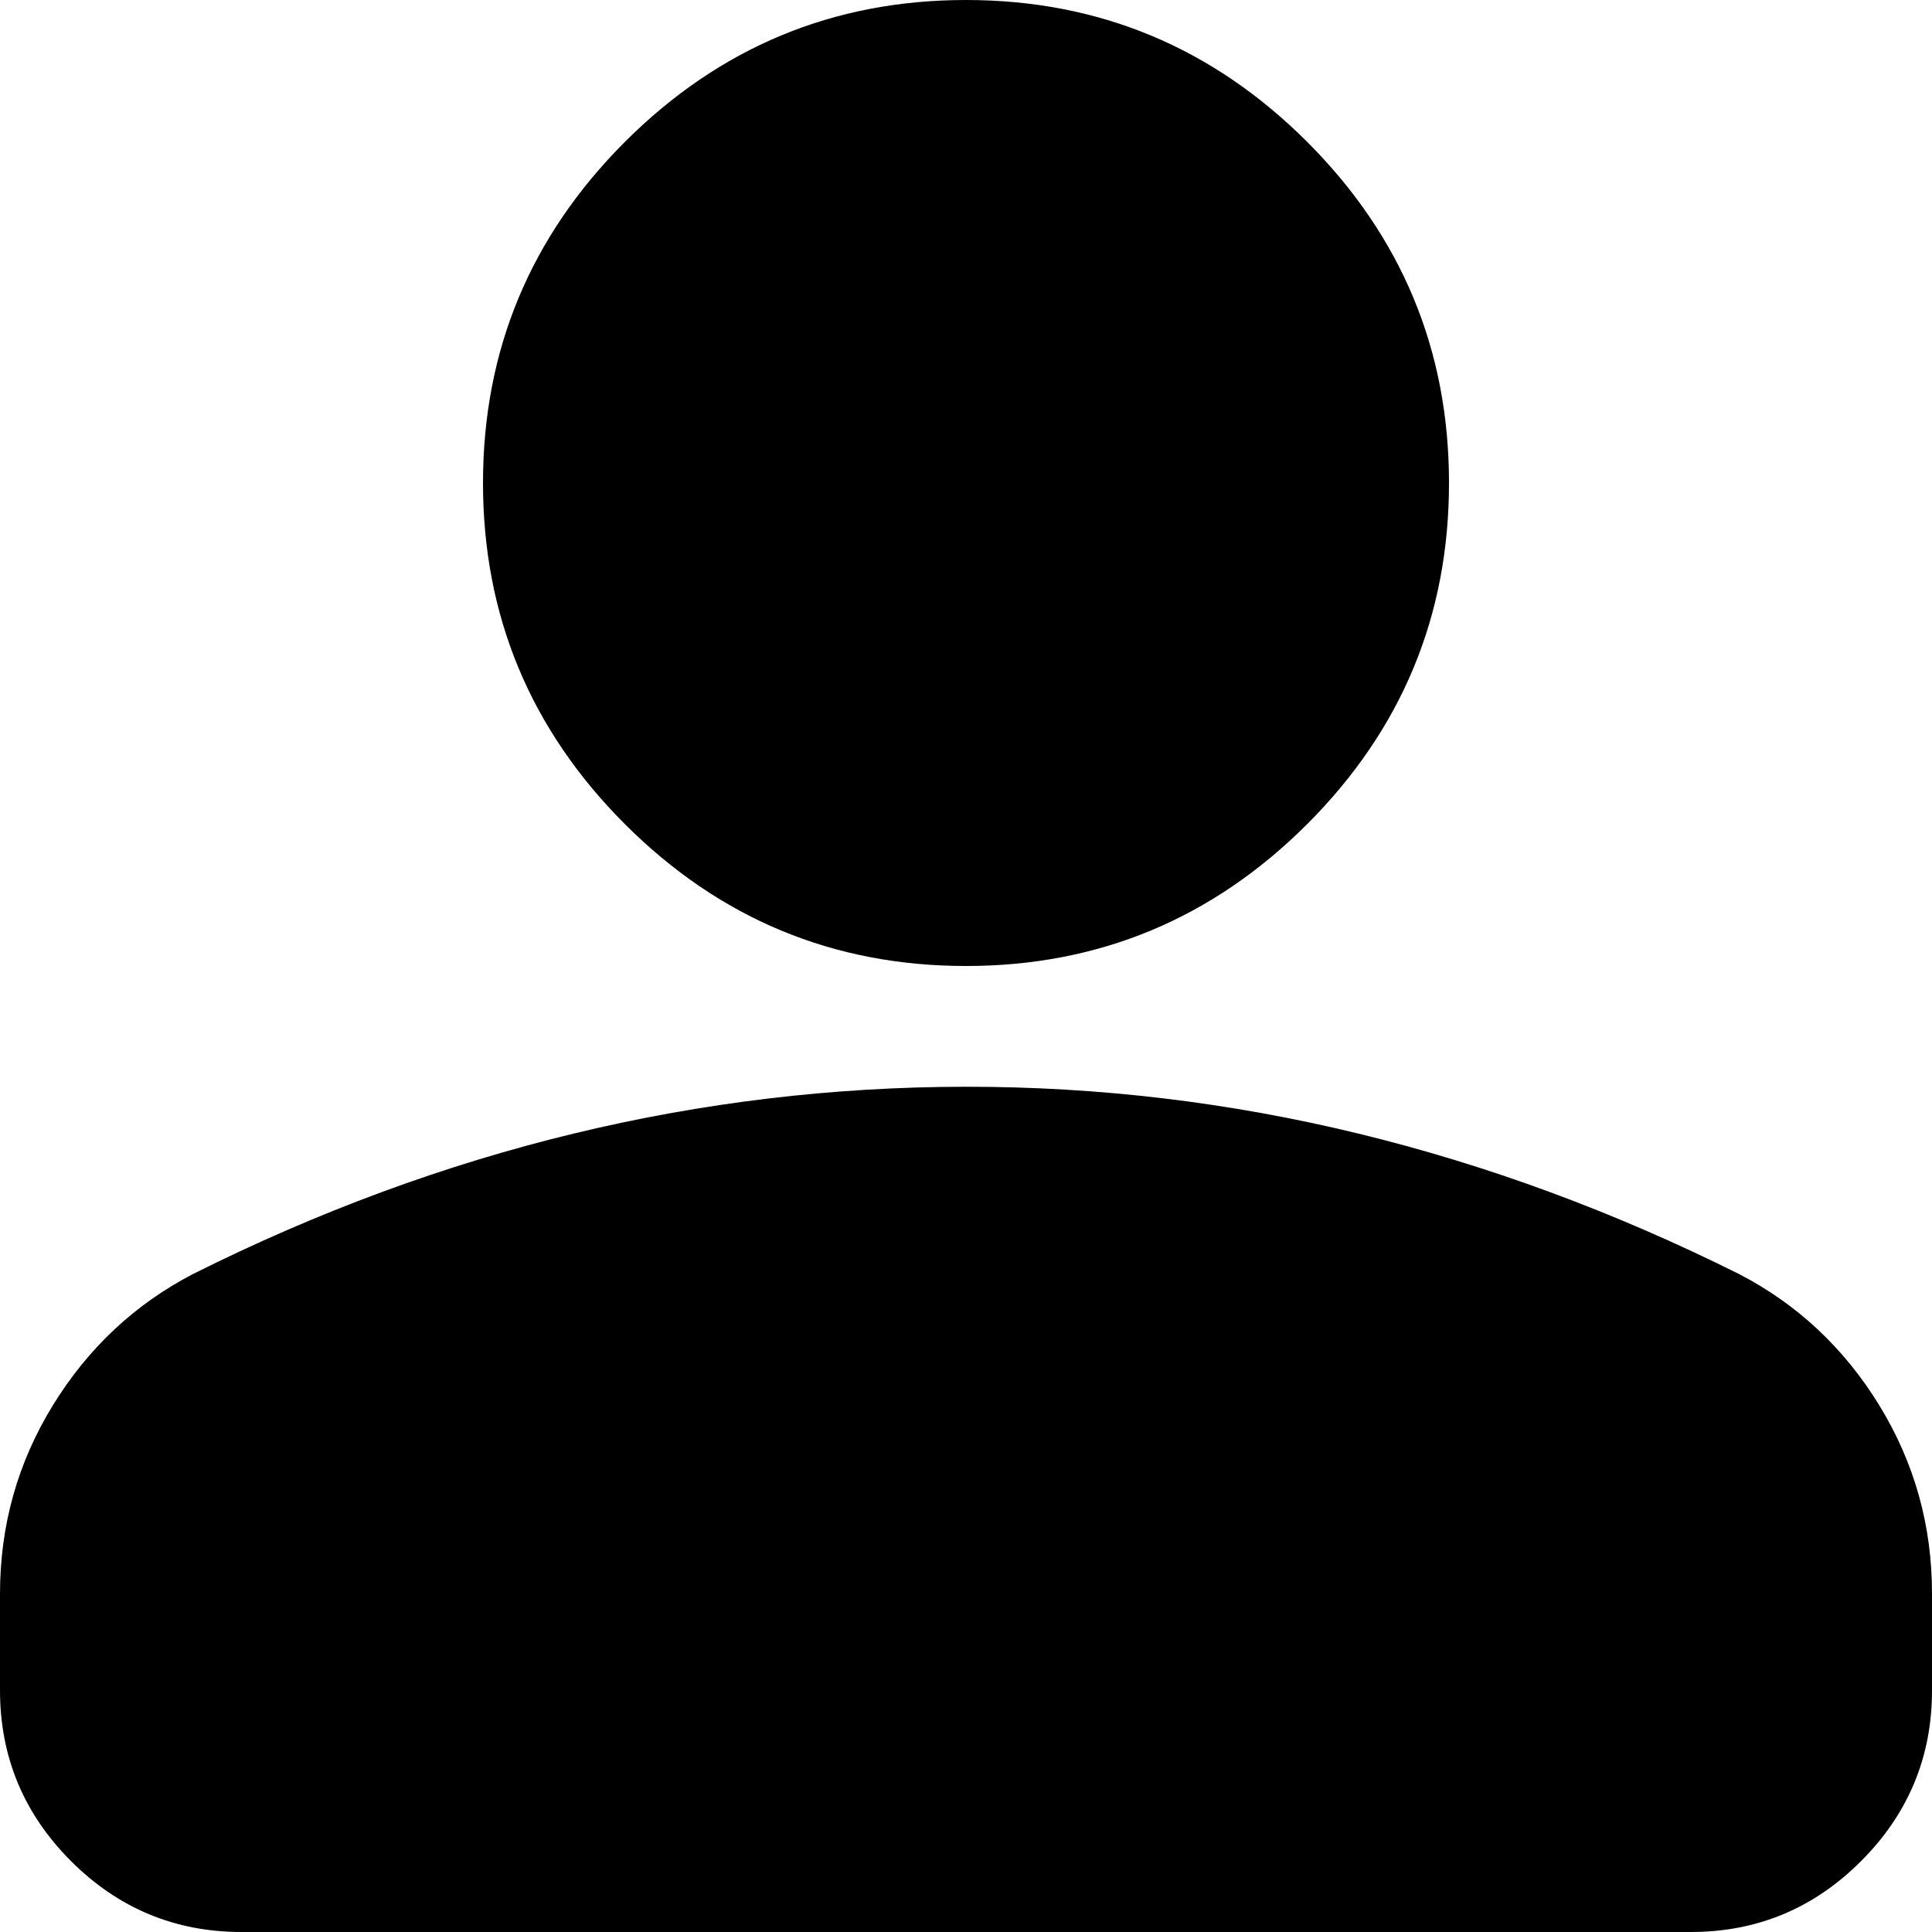
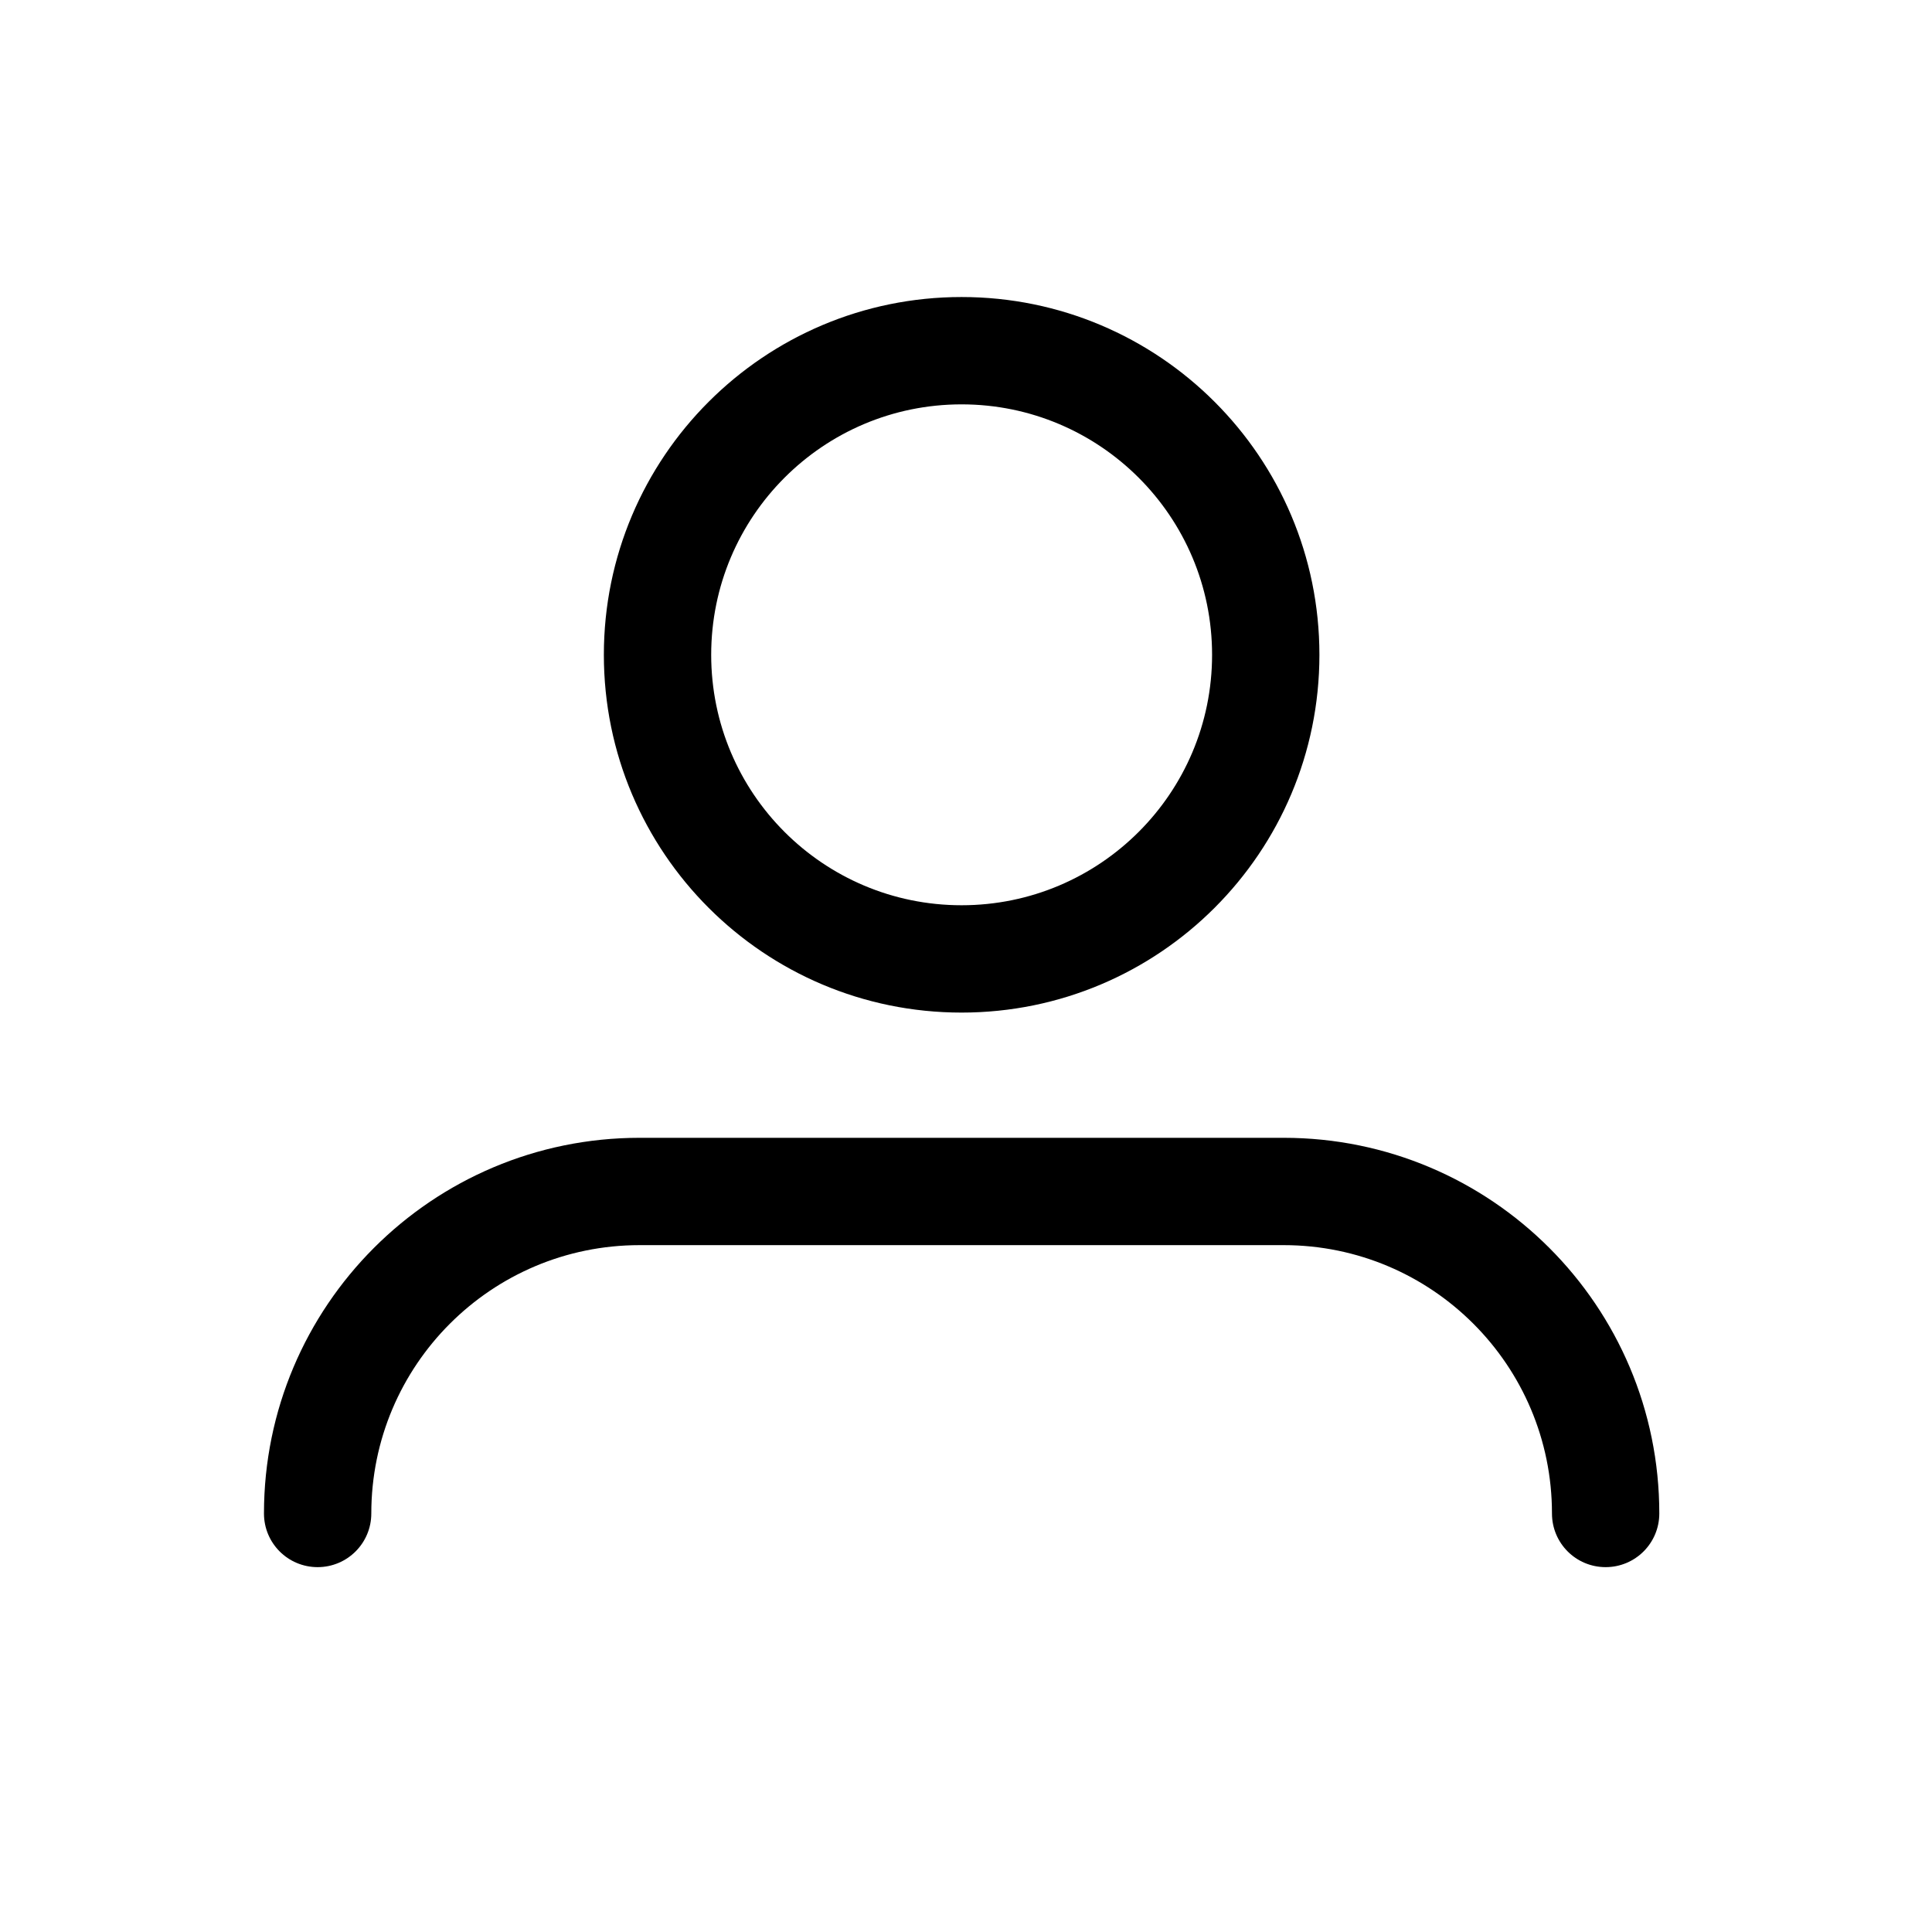
- <svg xmlns="http://www.w3.org/2000/svg" width="24" height="24" viewBox="0 0 24 24" fill="currentColor">
-   <path d="M12 12C10.35 12 8.938 11.412 7.763 10.238C6.588 9.062 6 7.65 6 6C6 4.35 6.588 2.938 7.763 1.762C8.938 0.588 10.35 0 12 0C13.65 0 15.062 0.588 16.238 1.762C17.413 2.938 18 4.35 18 6C18 7.65 17.413 9.062 16.238 10.238C15.062 11.412 13.65 12 12 12ZM0 21V19.8C0 18.95 0.219 18.169 0.657 17.457C1.095 16.745 1.676 16.201 2.4 15.825C3.95 15.05 5.525 14.469 7.125 14.082C8.725 13.695 10.35 13.501 12 13.5C13.65 13.499 15.275 13.693 16.875 14.082C18.475 14.471 20.05 15.052 21.6 15.825C22.325 16.2 22.907 16.744 23.345 17.457C23.782 18.17 24.001 18.951 24 19.8V21C24 21.825 23.706 22.532 23.119 23.119C22.532 23.707 21.826 24.001 21 24H3C2.175 24 1.469 23.706 0.882 23.119C0.295 22.532 0.001 21.826 0 21Z" fill="#currentColor" />
+ <svg xmlns="http://www.w3.org/2000/svg" width="27" height="27" viewBox="0 0 27 27" fill="none">
+   <path d="M17.939 15.901C20.838 15.901 23.189 18.252 23.189 21.151C23.189 21.566 22.853 21.901 22.439 21.901C22.024 21.901 21.689 21.566 21.689 21.151C21.689 19.08 20.01 17.401 17.939 17.401H8.939C6.867 17.401 5.189 19.08 5.189 21.151C5.189 21.566 4.853 21.901 4.439 21.901C4.024 21.901 3.689 21.566 3.689 21.151C3.689 18.252 6.039 15.901 8.939 15.901H17.939ZM13.438 4.151C16.2 4.151 18.439 6.39 18.439 9.151C18.439 11.913 16.2 14.151 13.438 14.151C10.677 14.151 8.439 11.913 8.439 9.151C8.439 6.39 10.677 4.151 13.438 4.151ZM13.438 5.651C11.505 5.651 9.939 7.218 9.939 9.151C9.939 11.084 11.505 12.651 13.438 12.651C15.371 12.651 16.939 11.084 16.939 9.151C16.939 7.218 15.371 5.651 13.438 5.651Z" fill="currentColor" />
</svg>
